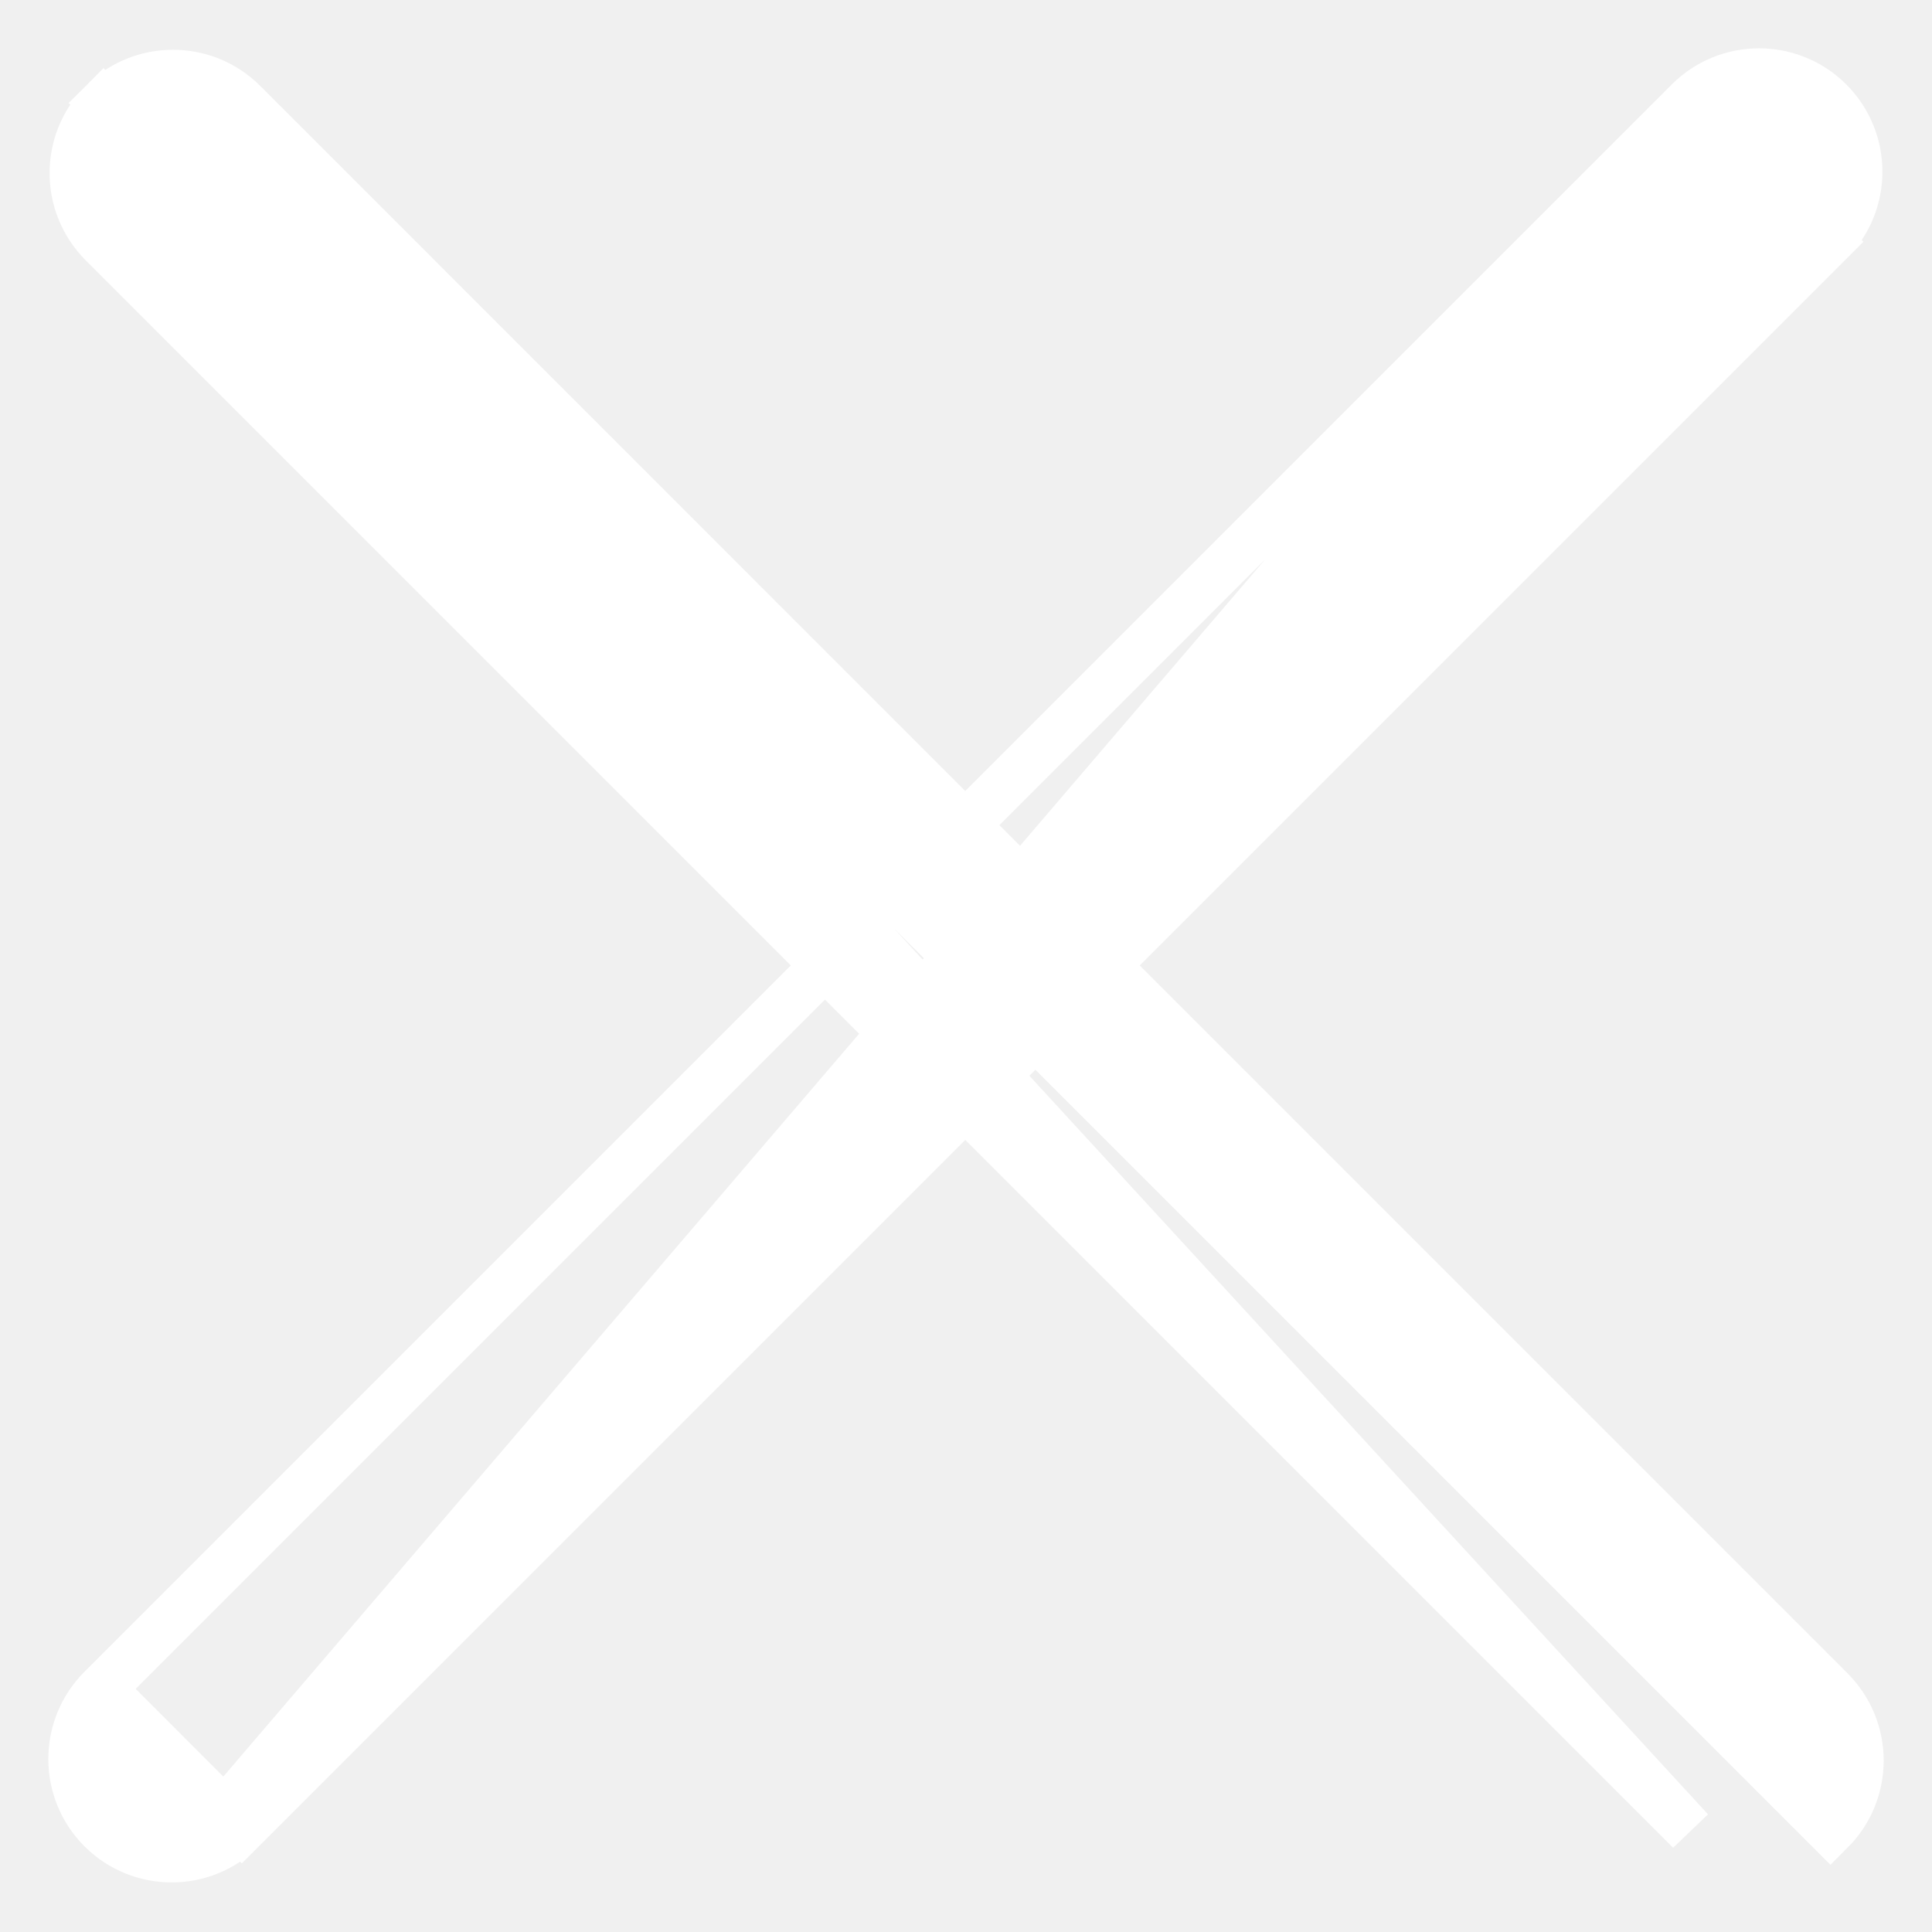
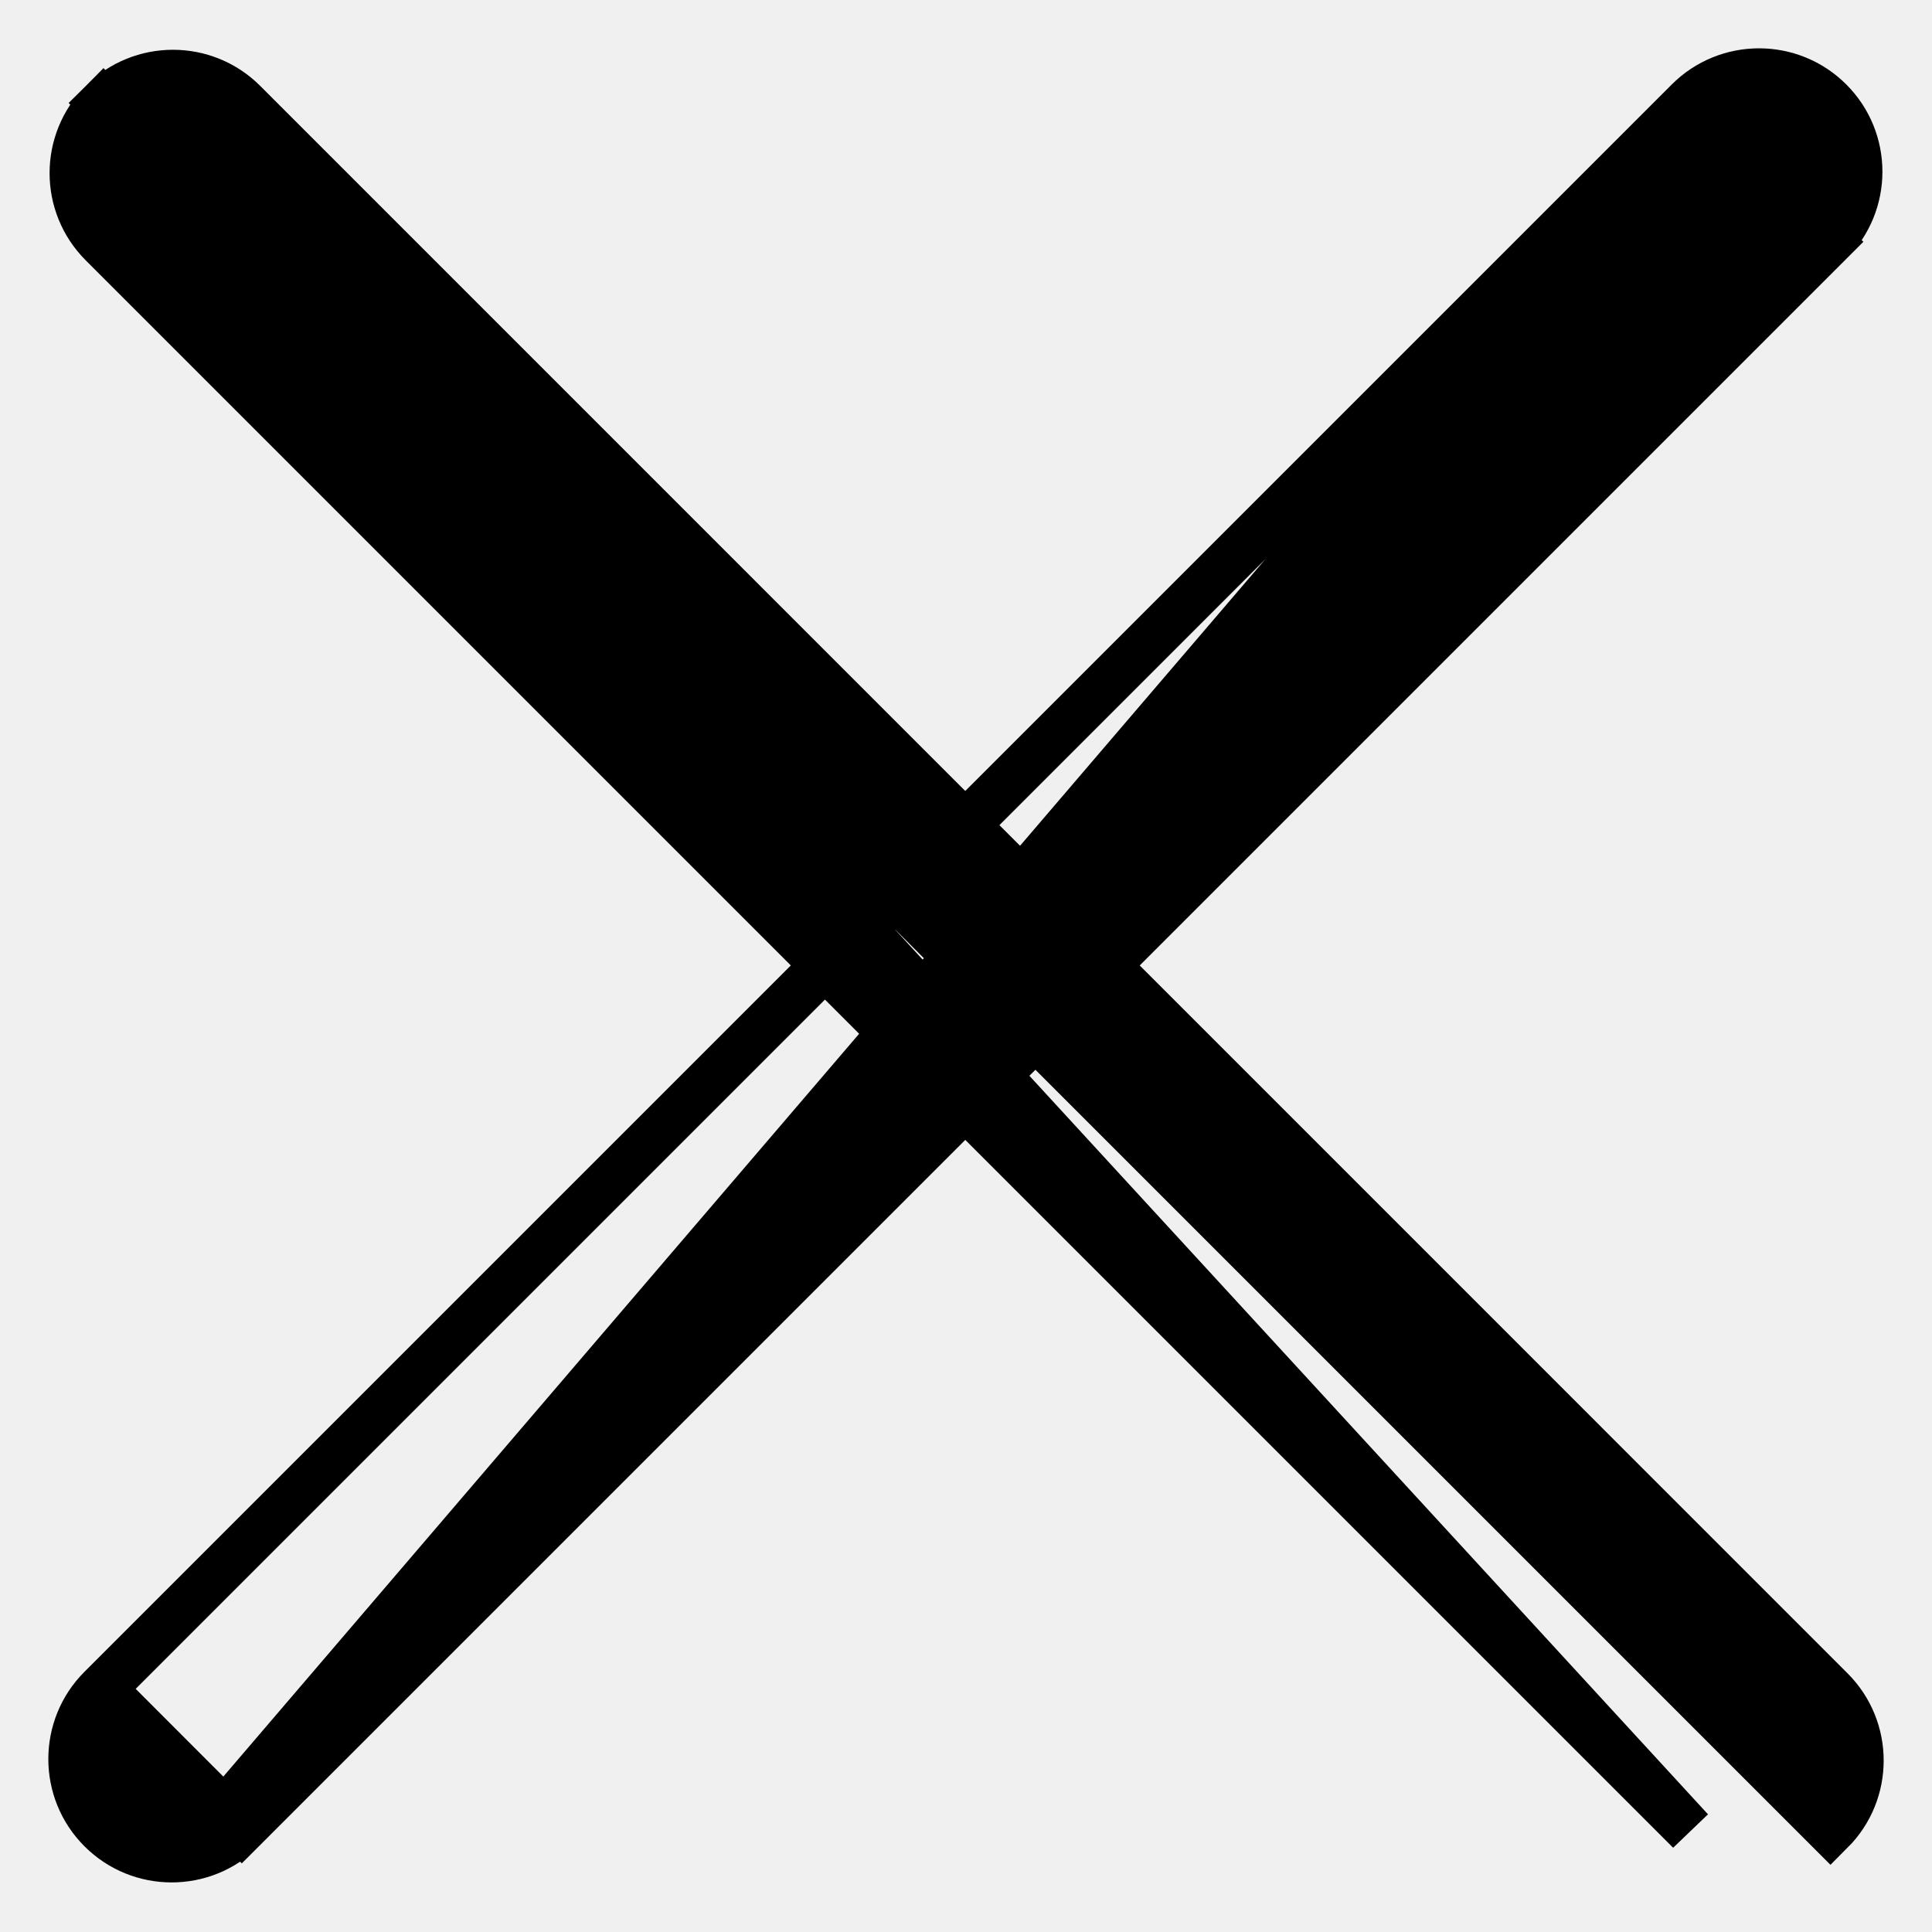
<svg xmlns="http://www.w3.org/2000/svg" width="20" height="20" viewBox="0 0 20 20" fill="none">
-   <path d="M2.517 1.066C2.116 0.665 1.465 0.665 1.064 1.066L18.949 18.951C19.35 18.55 19.35 17.9 18.949 17.499L2.517 1.066ZM1.064 1.066C0.663 1.467 0.663 2.117 1.064 2.518C1.064 2.518 1.064 2.518 1.064 2.518L17.497 18.951C17.497 18.951 17.497 18.951 17.497 18.951L1.064 1.066Z" fill="white" stroke="white" stroke-width="0.5" />
-   <path d="M2.326 18.759L2.503 18.936C2.102 19.337 1.452 19.337 1.051 18.936C0.65 18.535 0.65 17.884 1.051 17.483L1.051 17.483M2.326 18.759L1.051 17.483M2.326 18.759L2.503 18.936L18.936 2.503L18.759 2.326L18.936 2.503C19.337 2.102 19.337 1.452 18.936 1.051C18.535 0.65 17.884 0.65 17.483 1.051C17.483 1.051 17.483 1.051 17.483 1.051M2.326 18.759L17.483 1.051M1.051 17.483L17.483 1.051M1.051 17.483L17.483 1.051" fill="white" stroke="white" stroke-width="0.5" />
+   <path d="M2.517 1.066C2.116 0.665 1.465 0.665 1.064 1.066L18.949 18.951C19.35 18.55 19.35 17.9 18.949 17.499L2.517 1.066ZM1.064 1.066C0.663 1.467 0.663 2.117 1.064 2.518C1.064 2.518 1.064 2.518 1.064 2.518L17.497 18.951C17.497 18.951 17.497 18.951 17.497 18.951L1.064 1.066Z" fill="currentColor" stroke="currentColor" stroke-width="0.5" />
+   <path d="M2.326 18.759L2.503 18.936C2.102 19.337 1.452 19.337 1.051 18.936C0.65 18.535 0.65 17.884 1.051 17.483L1.051 17.483M2.326 18.759L1.051 17.483M2.326 18.759L2.503 18.936L18.936 2.503L18.759 2.326L18.936 2.503C19.337 2.102 19.337 1.452 18.936 1.051C18.535 0.65 17.884 0.65 17.483 1.051C17.483 1.051 17.483 1.051 17.483 1.051M2.326 18.759L17.483 1.051M1.051 17.483L17.483 1.051M1.051 17.483L17.483 1.051" fill="currentColor" stroke="currentColor" stroke-width="0.5" />
</svg>
